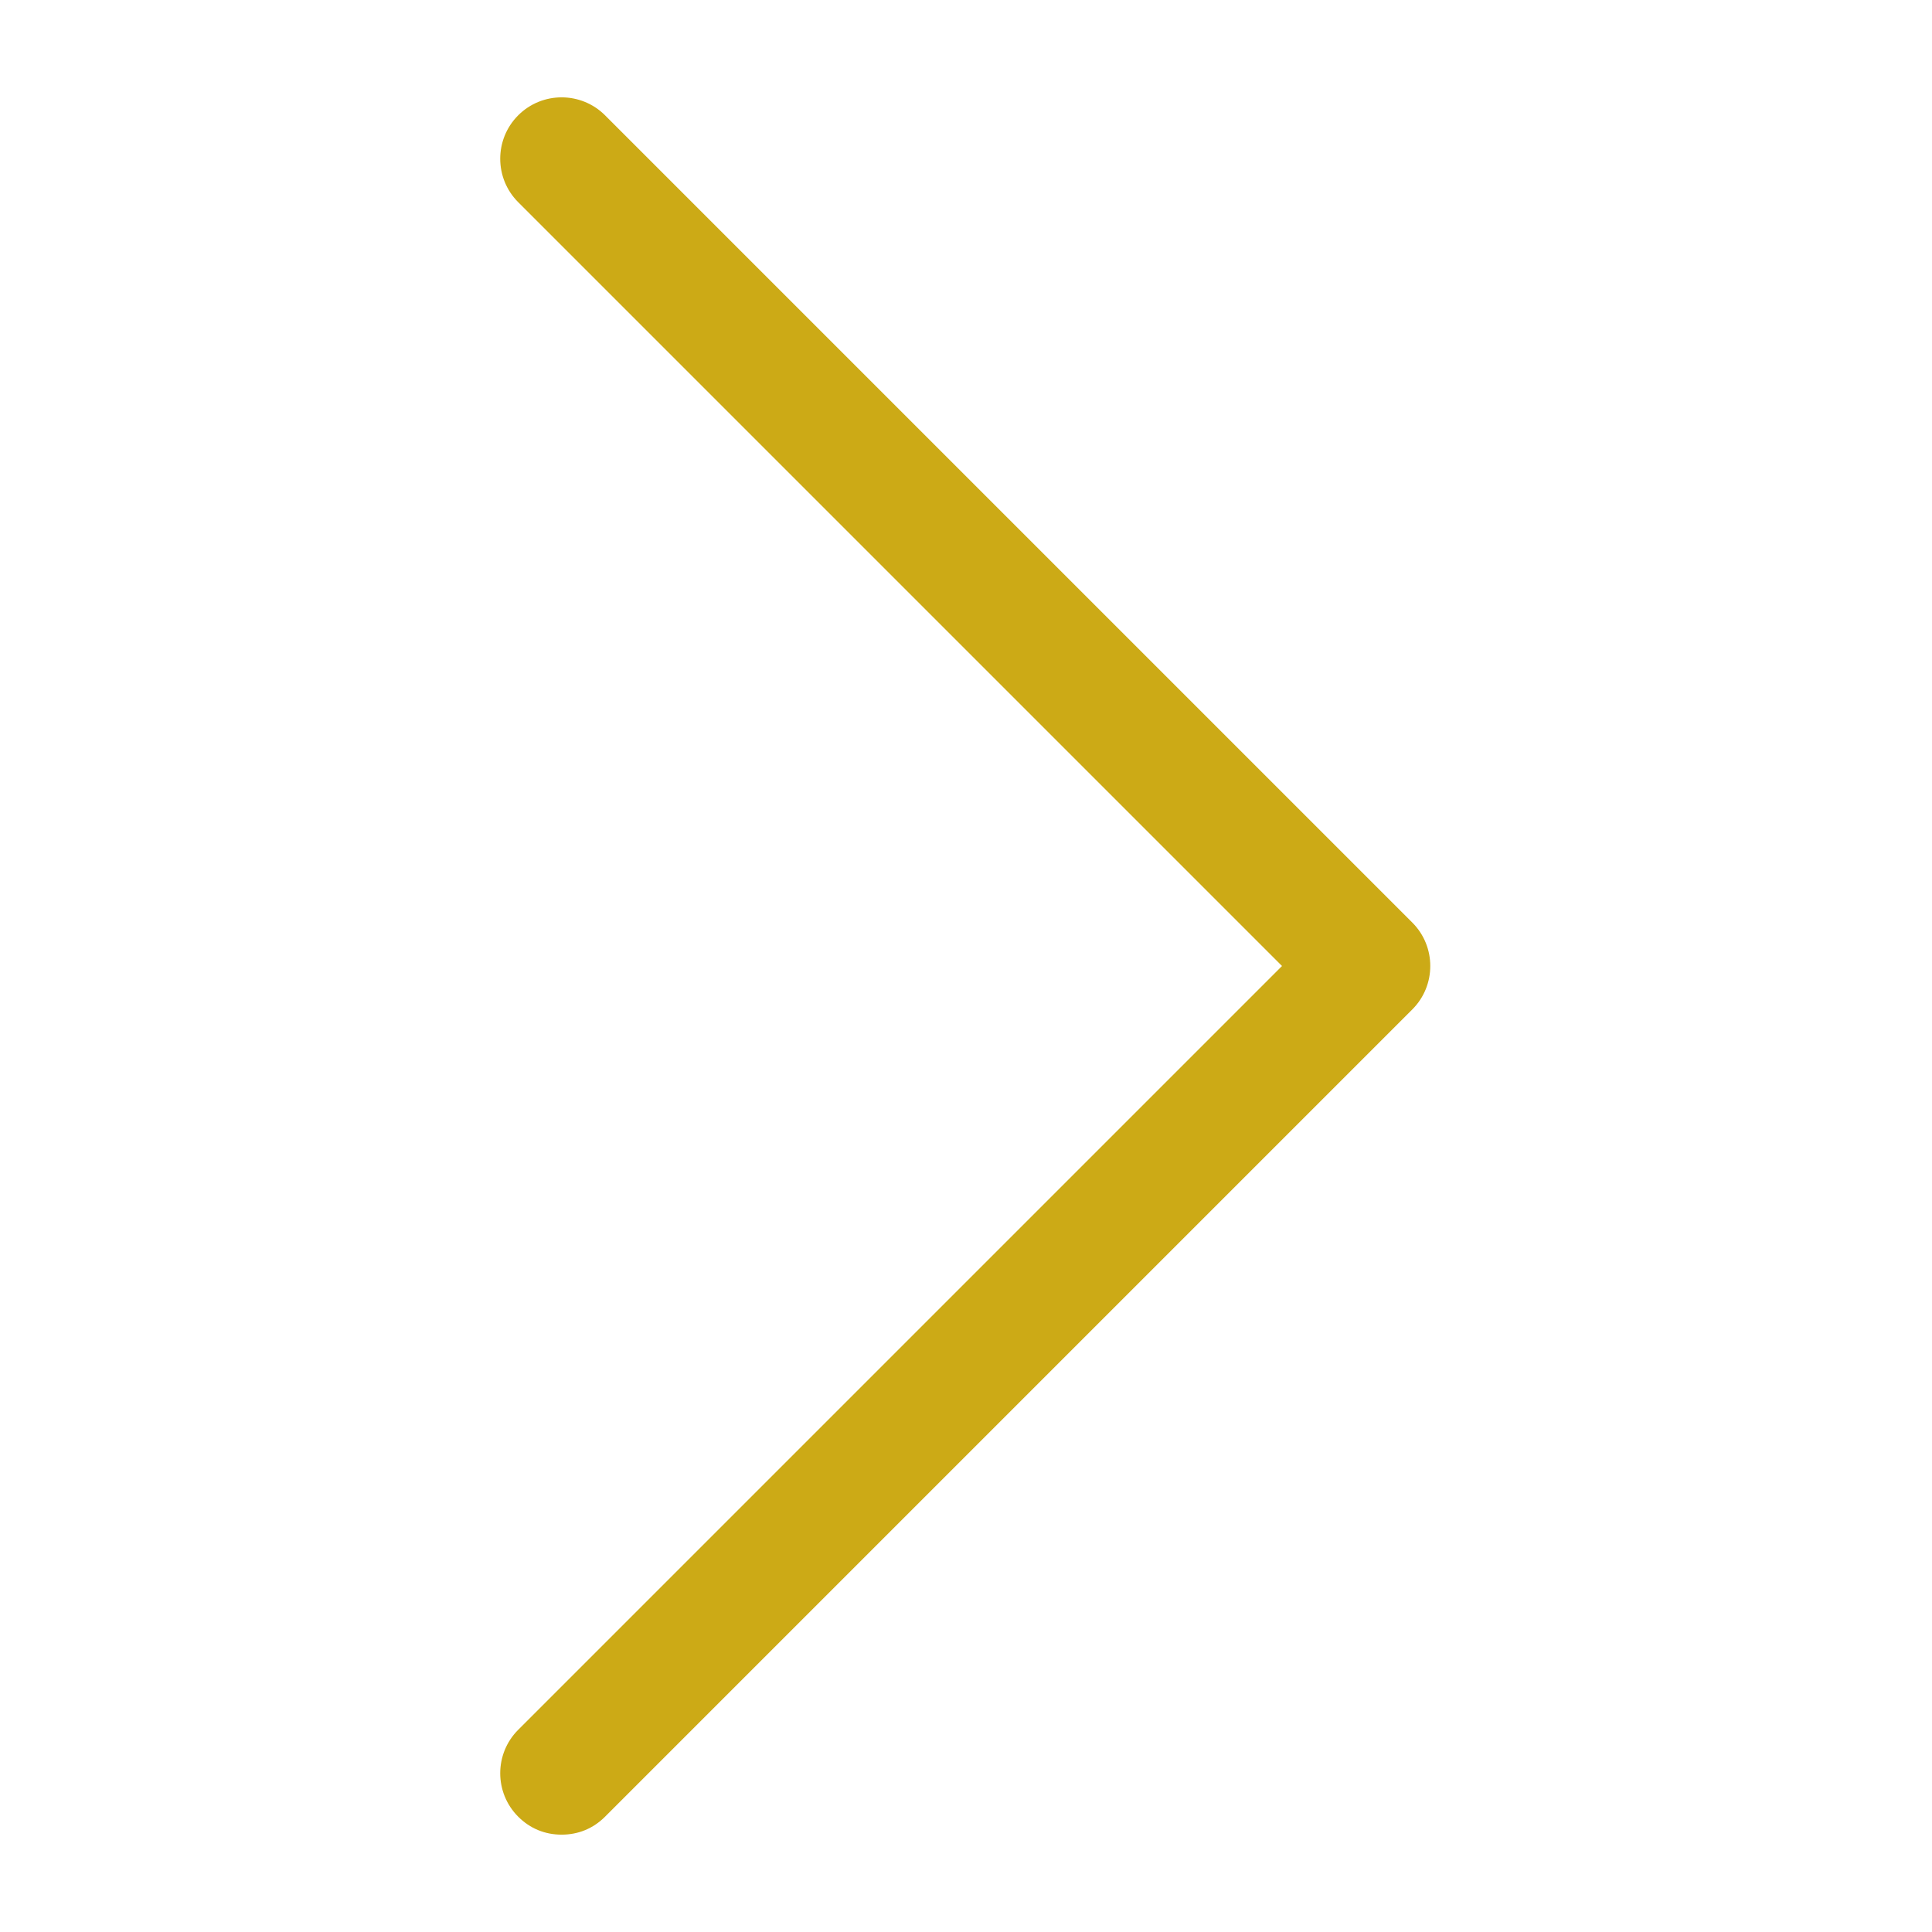
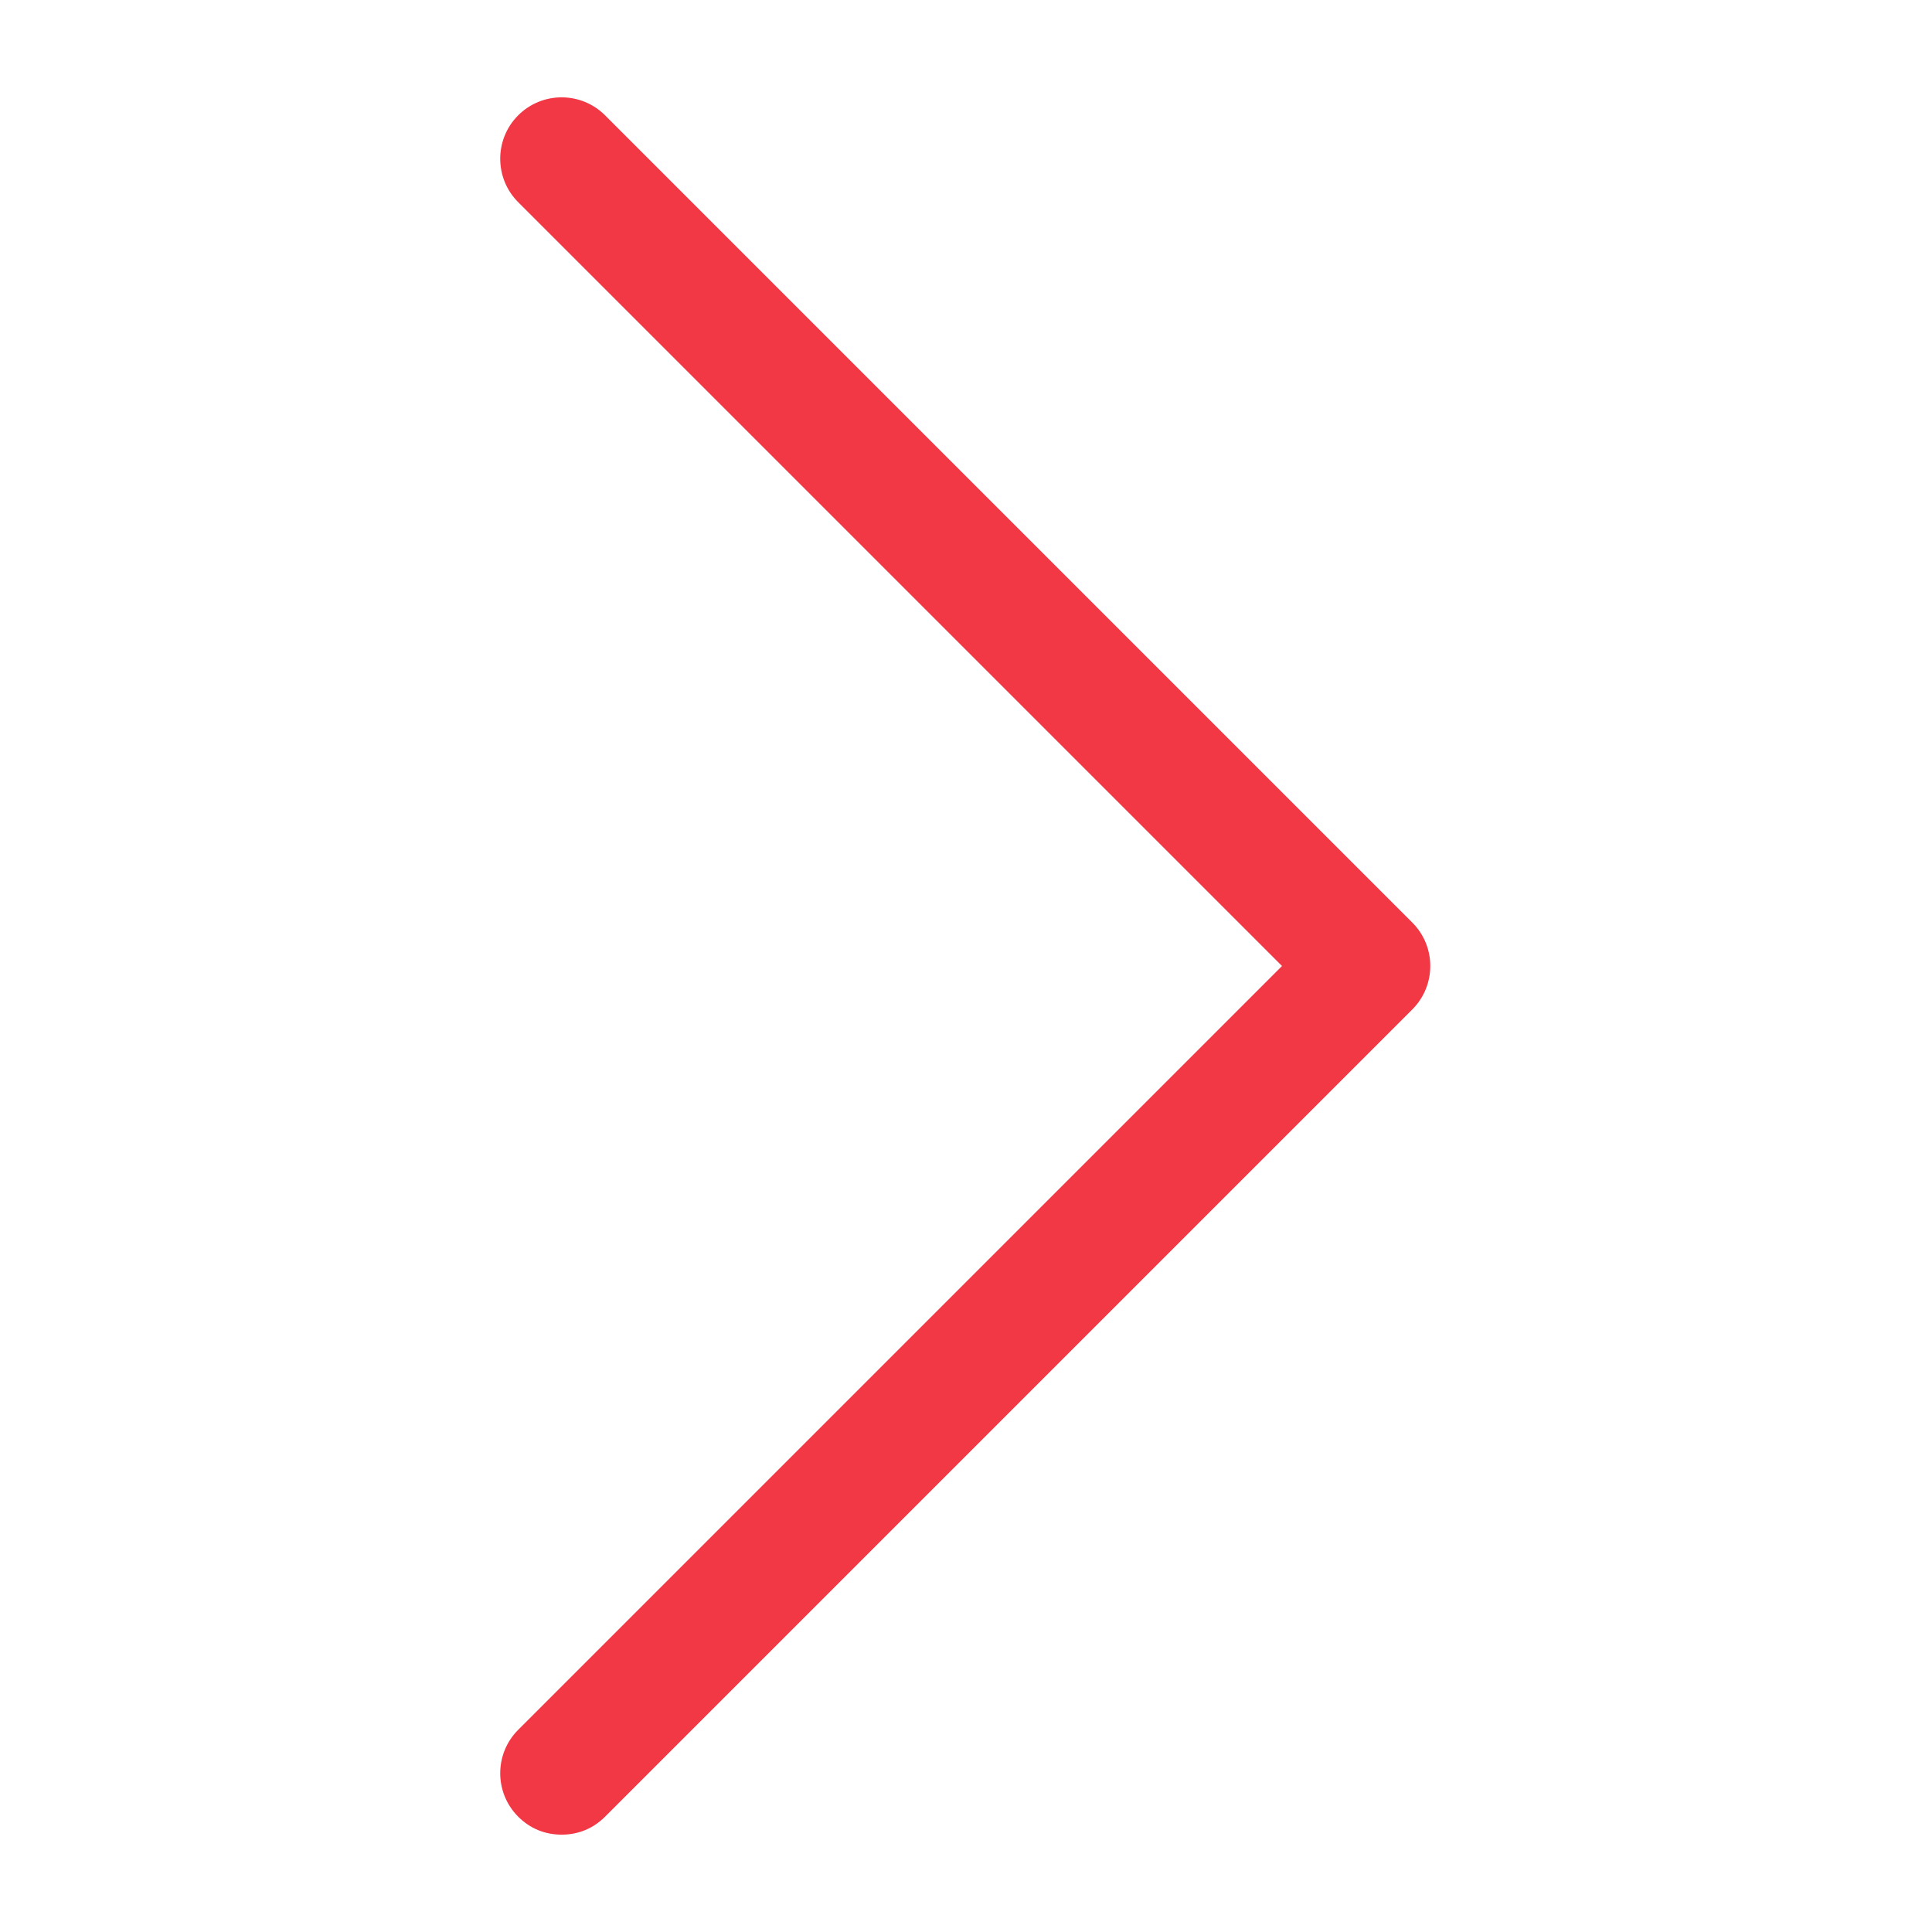
<svg xmlns="http://www.w3.org/2000/svg" version="1.1" viewBox="0 0 129 129" enable-background="new 0 0 129 129" width="512px" height="512px">
  <g>
-     <path d="m40.4,121.3c-0.8,0.8-1.8,1.2-2.9,1.2s-2.1-0.4-2.9-1.2c-1.6-1.6-1.6-4.2 0-5.8l51-51-51-51c-1.6-1.6-1.6-4.2 0-5.8 1.6-1.6 4.2-1.6 5.8,0l53.9,53.9c1.6,1.6 1.6,4.2 0,5.8l-53.9,53.9z" fill="#ccaa16" />
+     <path d="m40.4,121.3c-0.8,0.8-1.8,1.2-2.9,1.2s-2.1-0.4-2.9-1.2c-1.6-1.6-1.6-4.2 0-5.8l51-51-51-51c-1.6-1.6-1.6-4.2 0-5.8 1.6-1.6 4.2-1.6 5.8,0l53.9,53.9c1.6,1.6 1.6,4.2 0,5.8l-53.9,53.9z" fill="rgb(242, 55, 69)" />
  </g>
</svg>
